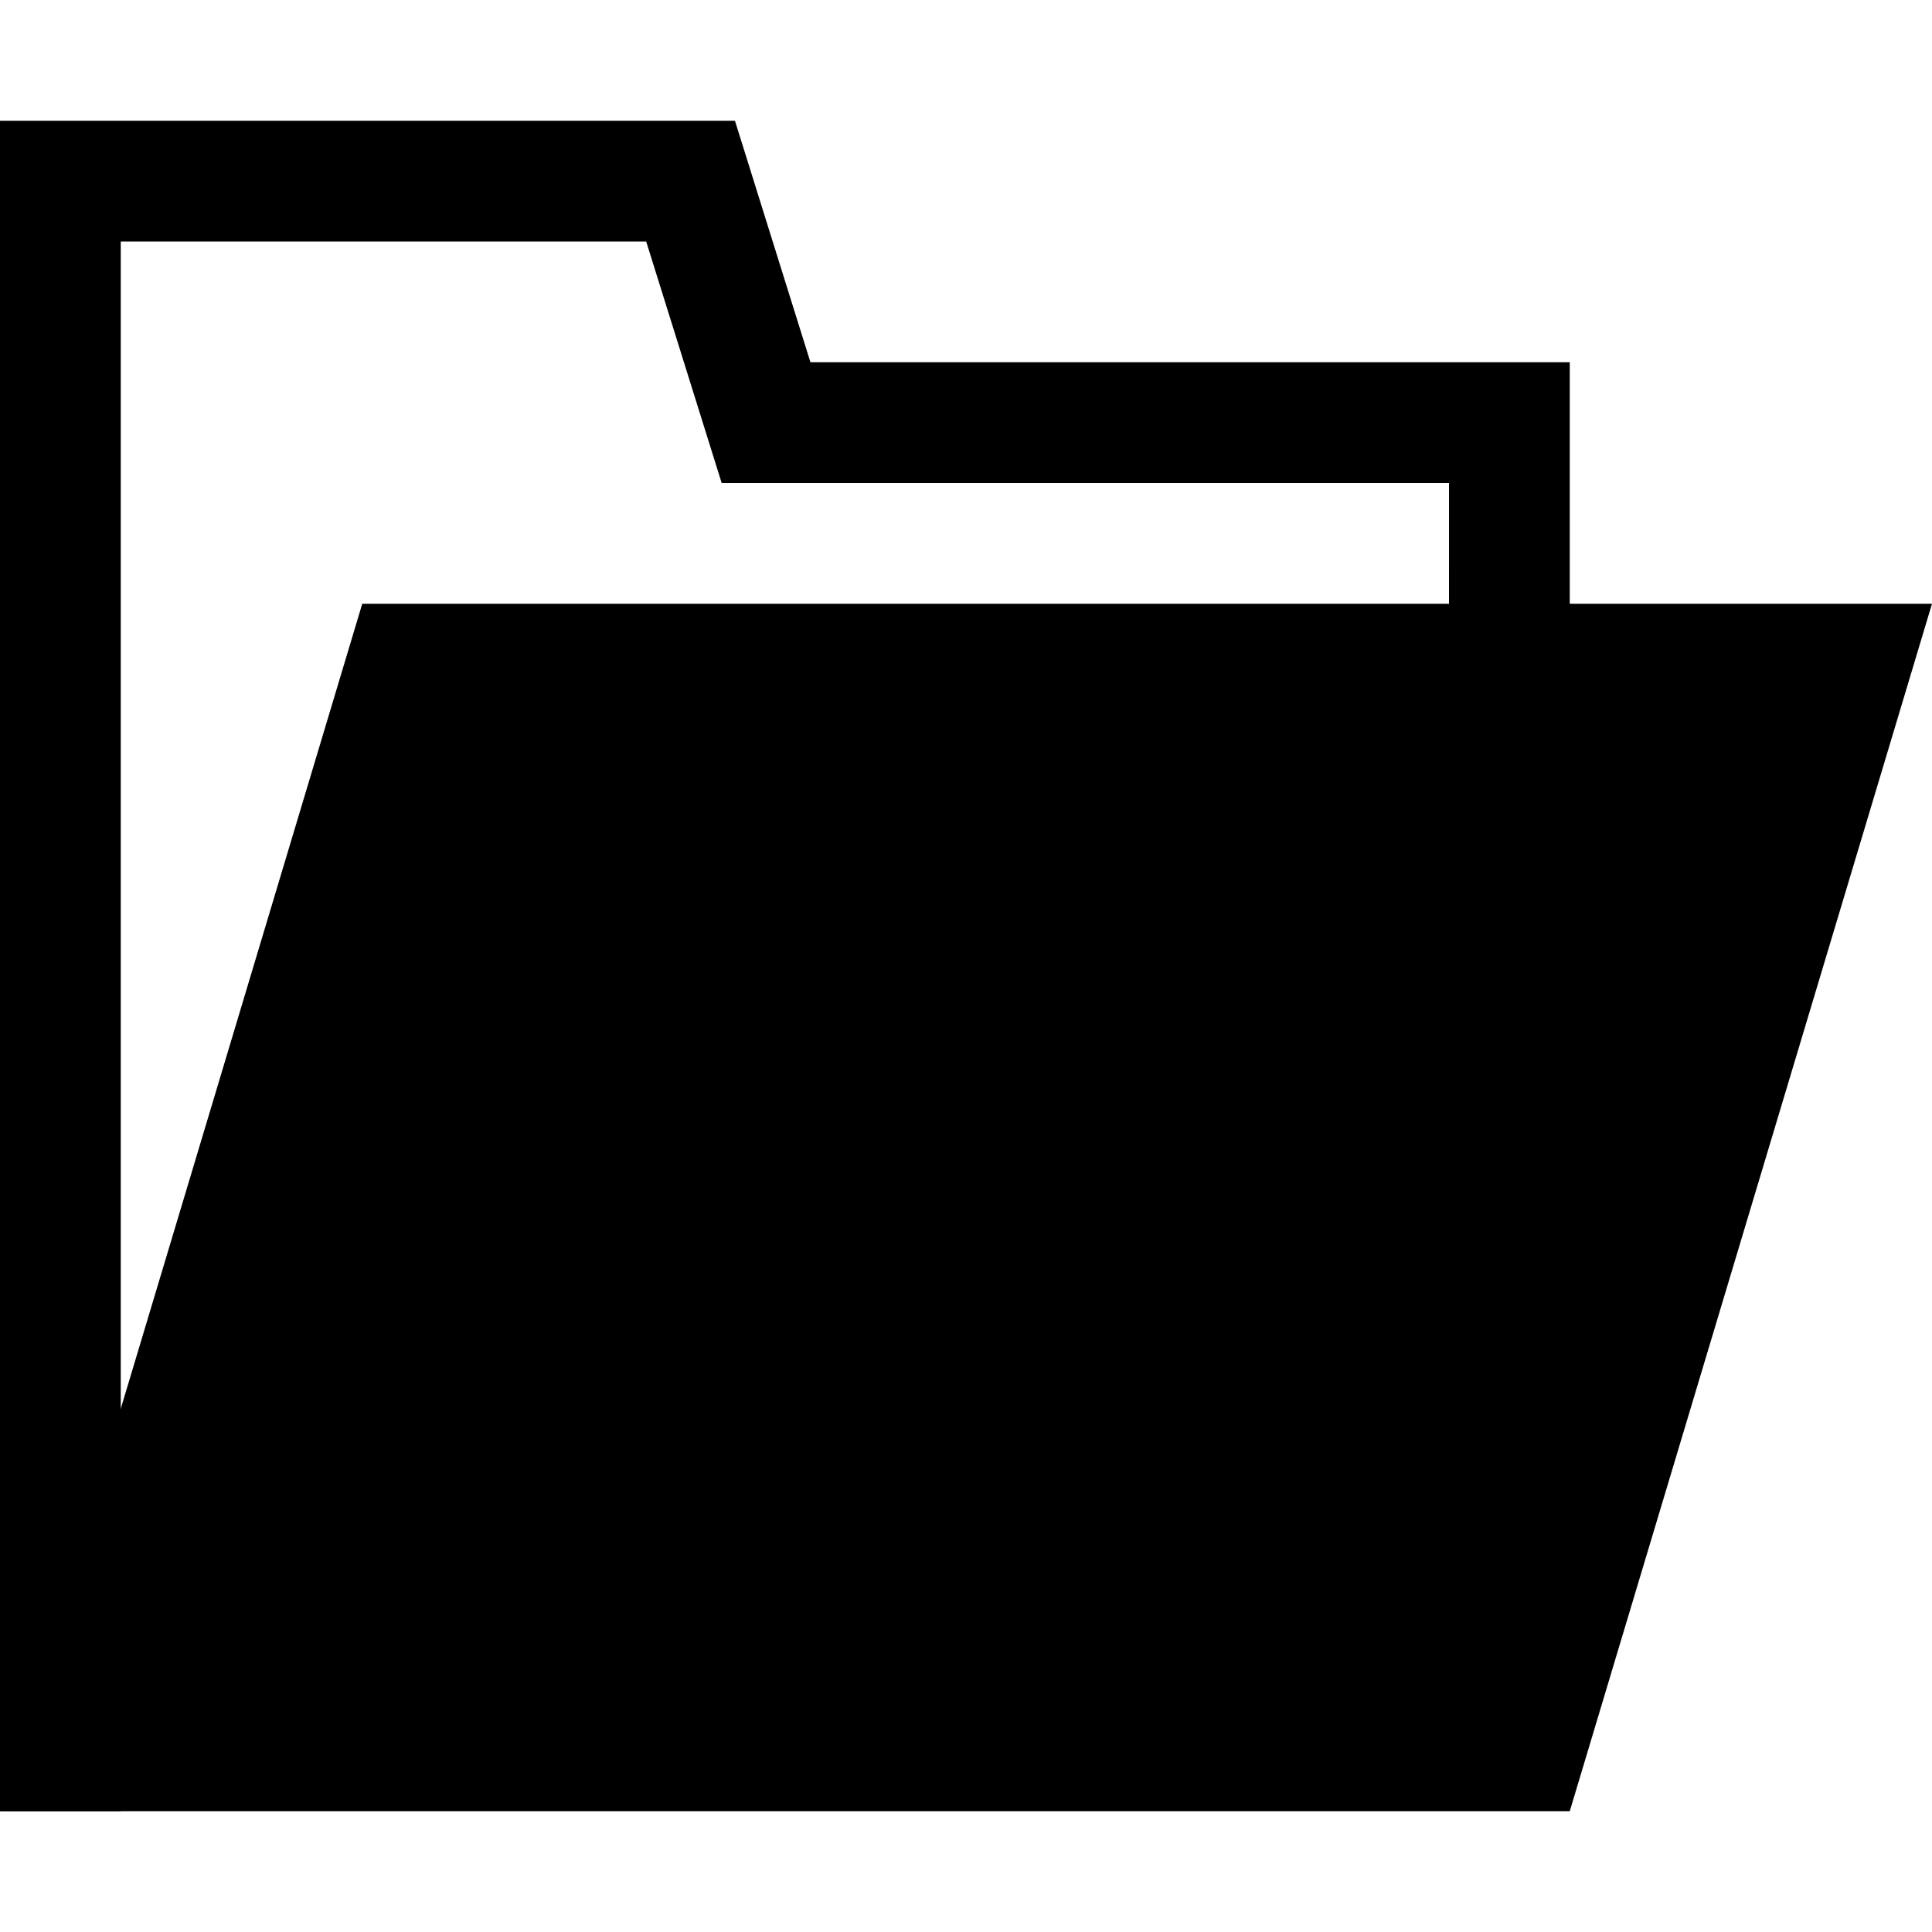
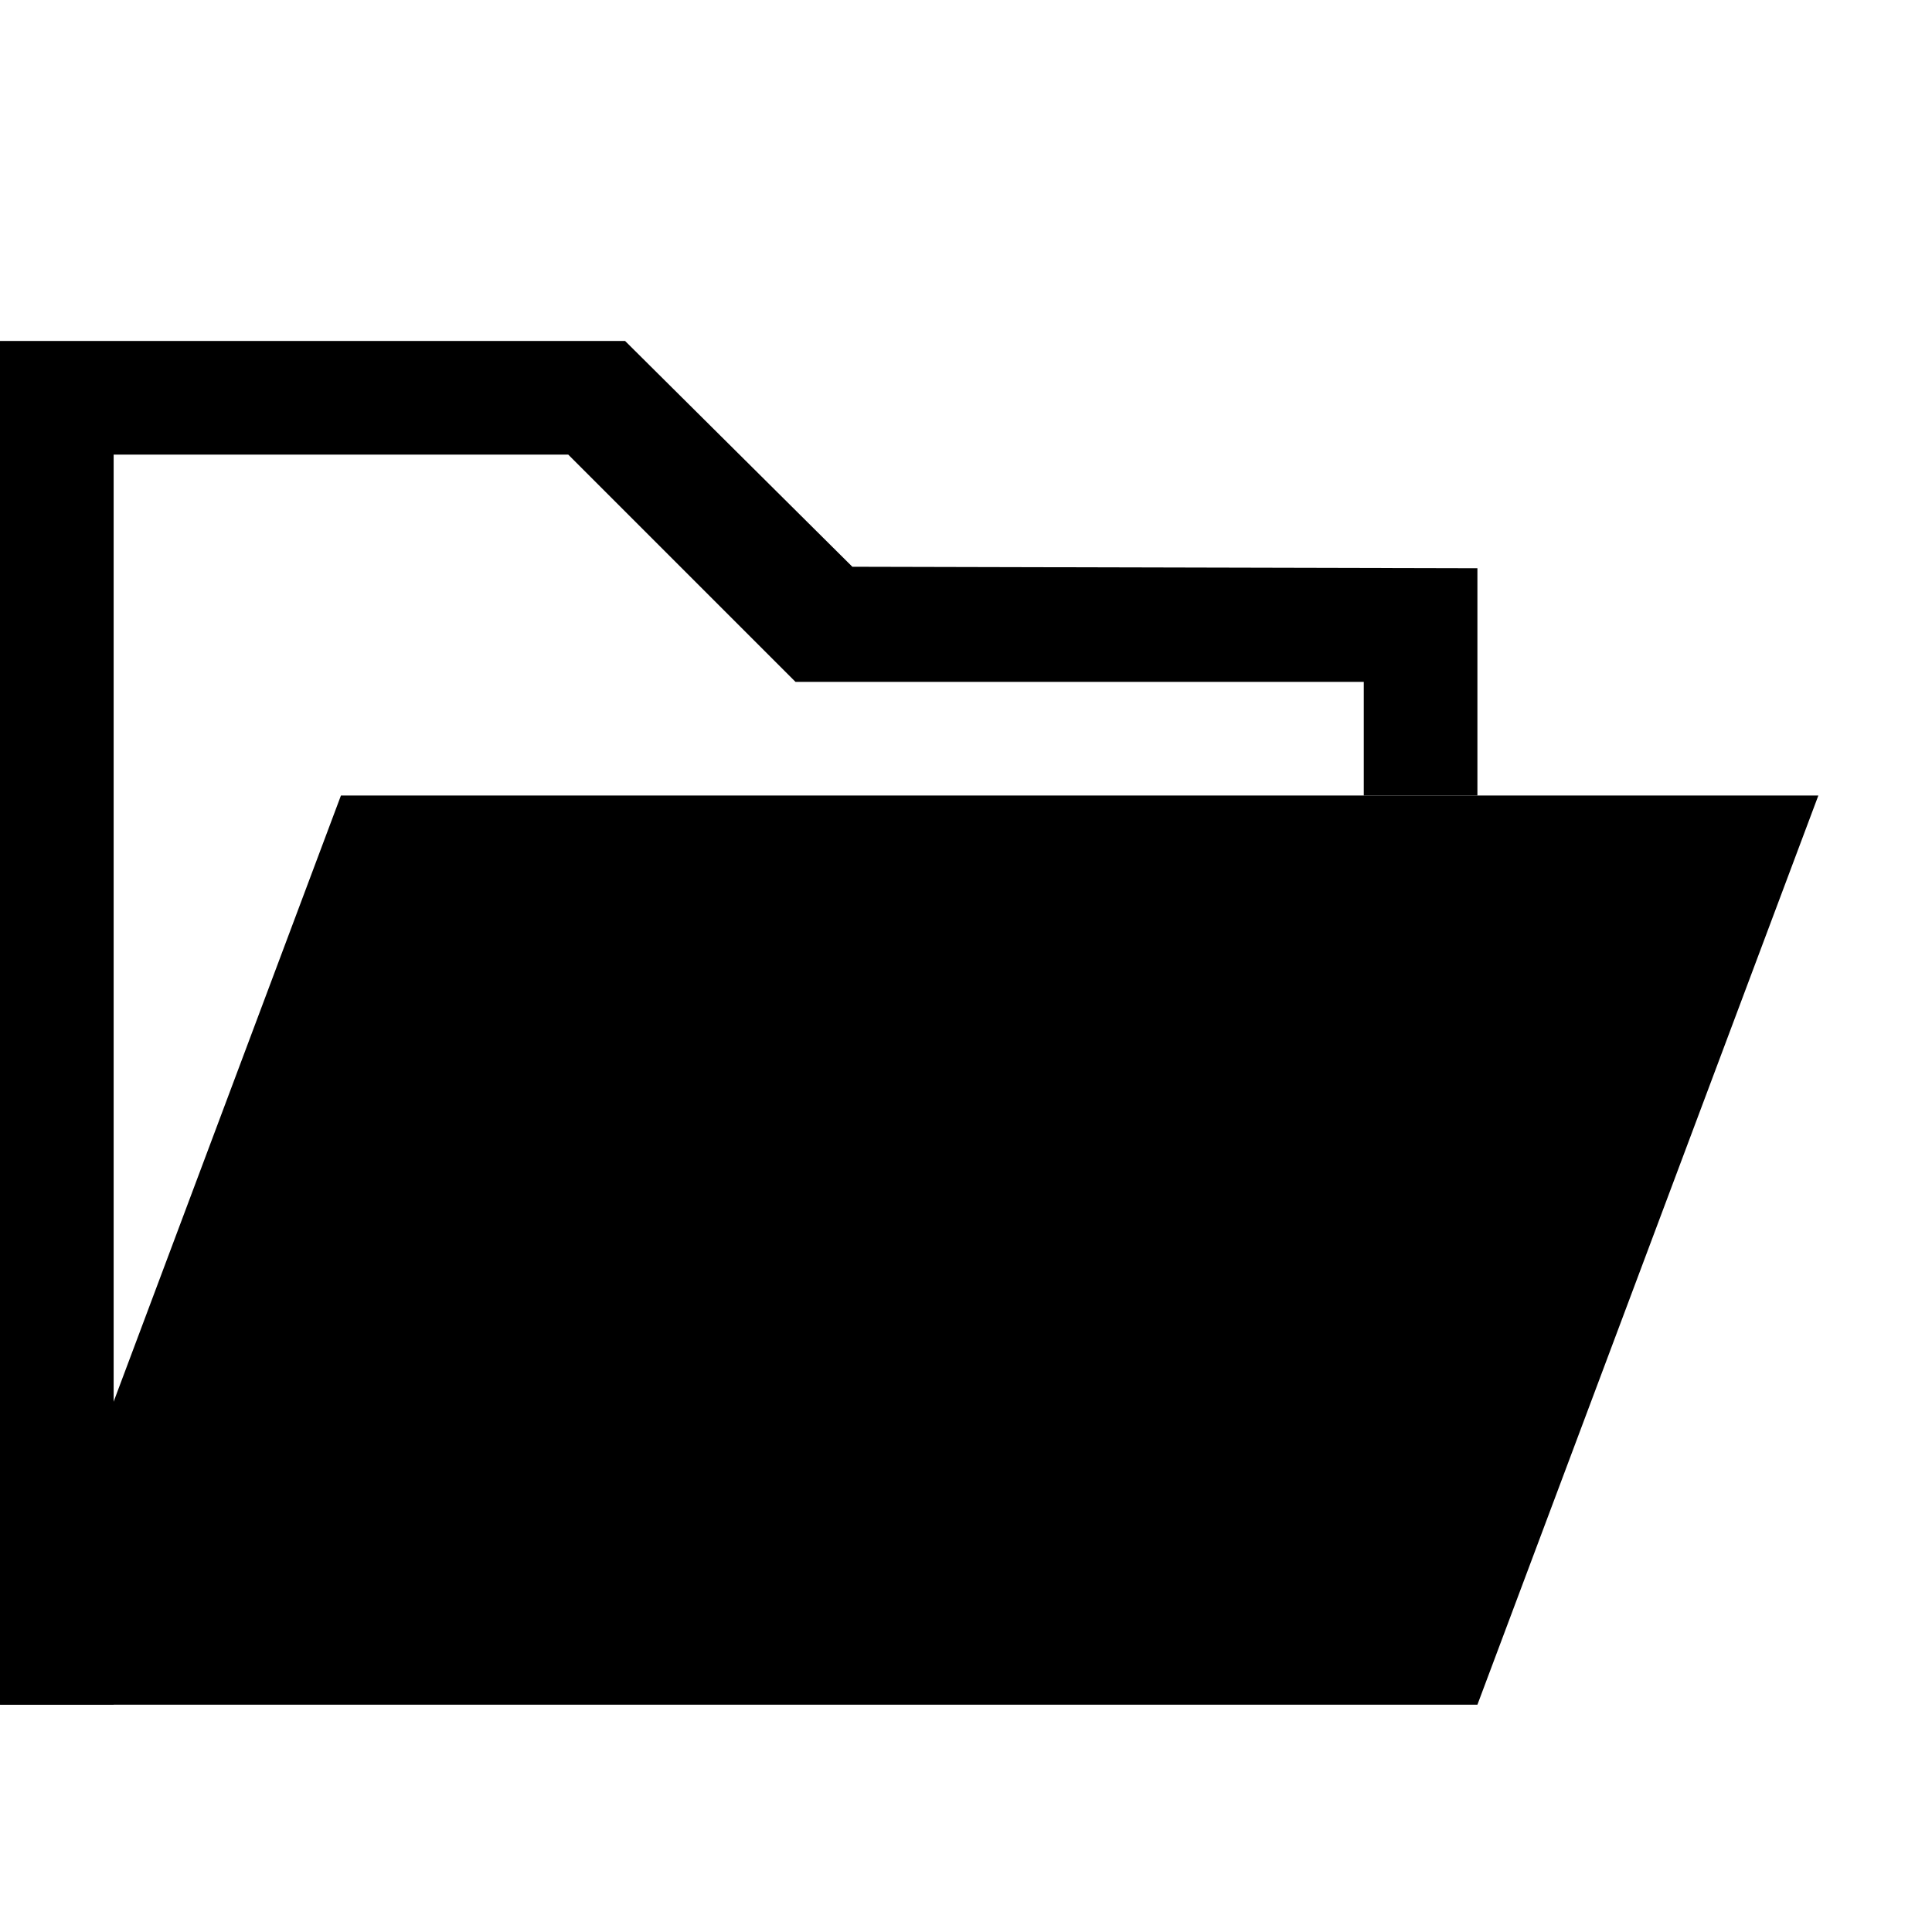
- <svg xmlns="http://www.w3.org/2000/svg" id="svg3347" version="1.1" width="16" height="16" viewBox="0 0 16 16">
+ <svg xmlns="http://www.w3.org/2000/svg" id="svg3347" version="1.1" width="17" height="17" viewBox="0 0 17 17">
  <defs id="defs3351" />
-   <path style="fill:#000000;fill-opacity:1;fill-rule:evenodd;stroke:none;stroke-width:1px;stroke-linecap:butt;stroke-linejoin:miter;stroke-opacity:1" d="M 3,5 0,15 13,15 16,5 Z" id="path4138" />
-   <path style="fill:none;fill-rule:evenodd;stroke:#000000;stroke-width:1px;stroke-linecap:butt;stroke-linejoin:miter;stroke-opacity:1" d="m 12.5,5.5 1.25e-4,-2 -6.156,0 L 5.719,1.5 0.5,1.5 0.5,15" id="path4149" />
+   <path style="fill:#000000;fill-opacity:1;fill-rule:evenodd;stroke:none;stroke-width:1px;stroke-linecap:butt;stroke-linejoin:miter;stroke-opacity:1" d="m 3,7 -3,8 13,0 3,-8 z" id="path4138" />
+   <path style="fill:#000000;fill-opacity:1;fill-rule:evenodd;stroke:none;stroke-width:1px;stroke-linecap:butt;stroke-linejoin:miter;stroke-opacity:1" d="M 12,7 12,6 7,6 5,4 1,4 1,15 0,15 0,3 5.5,3 7.5,4.987 13,5 13,7 Z" id="path4149" />
</svg>
